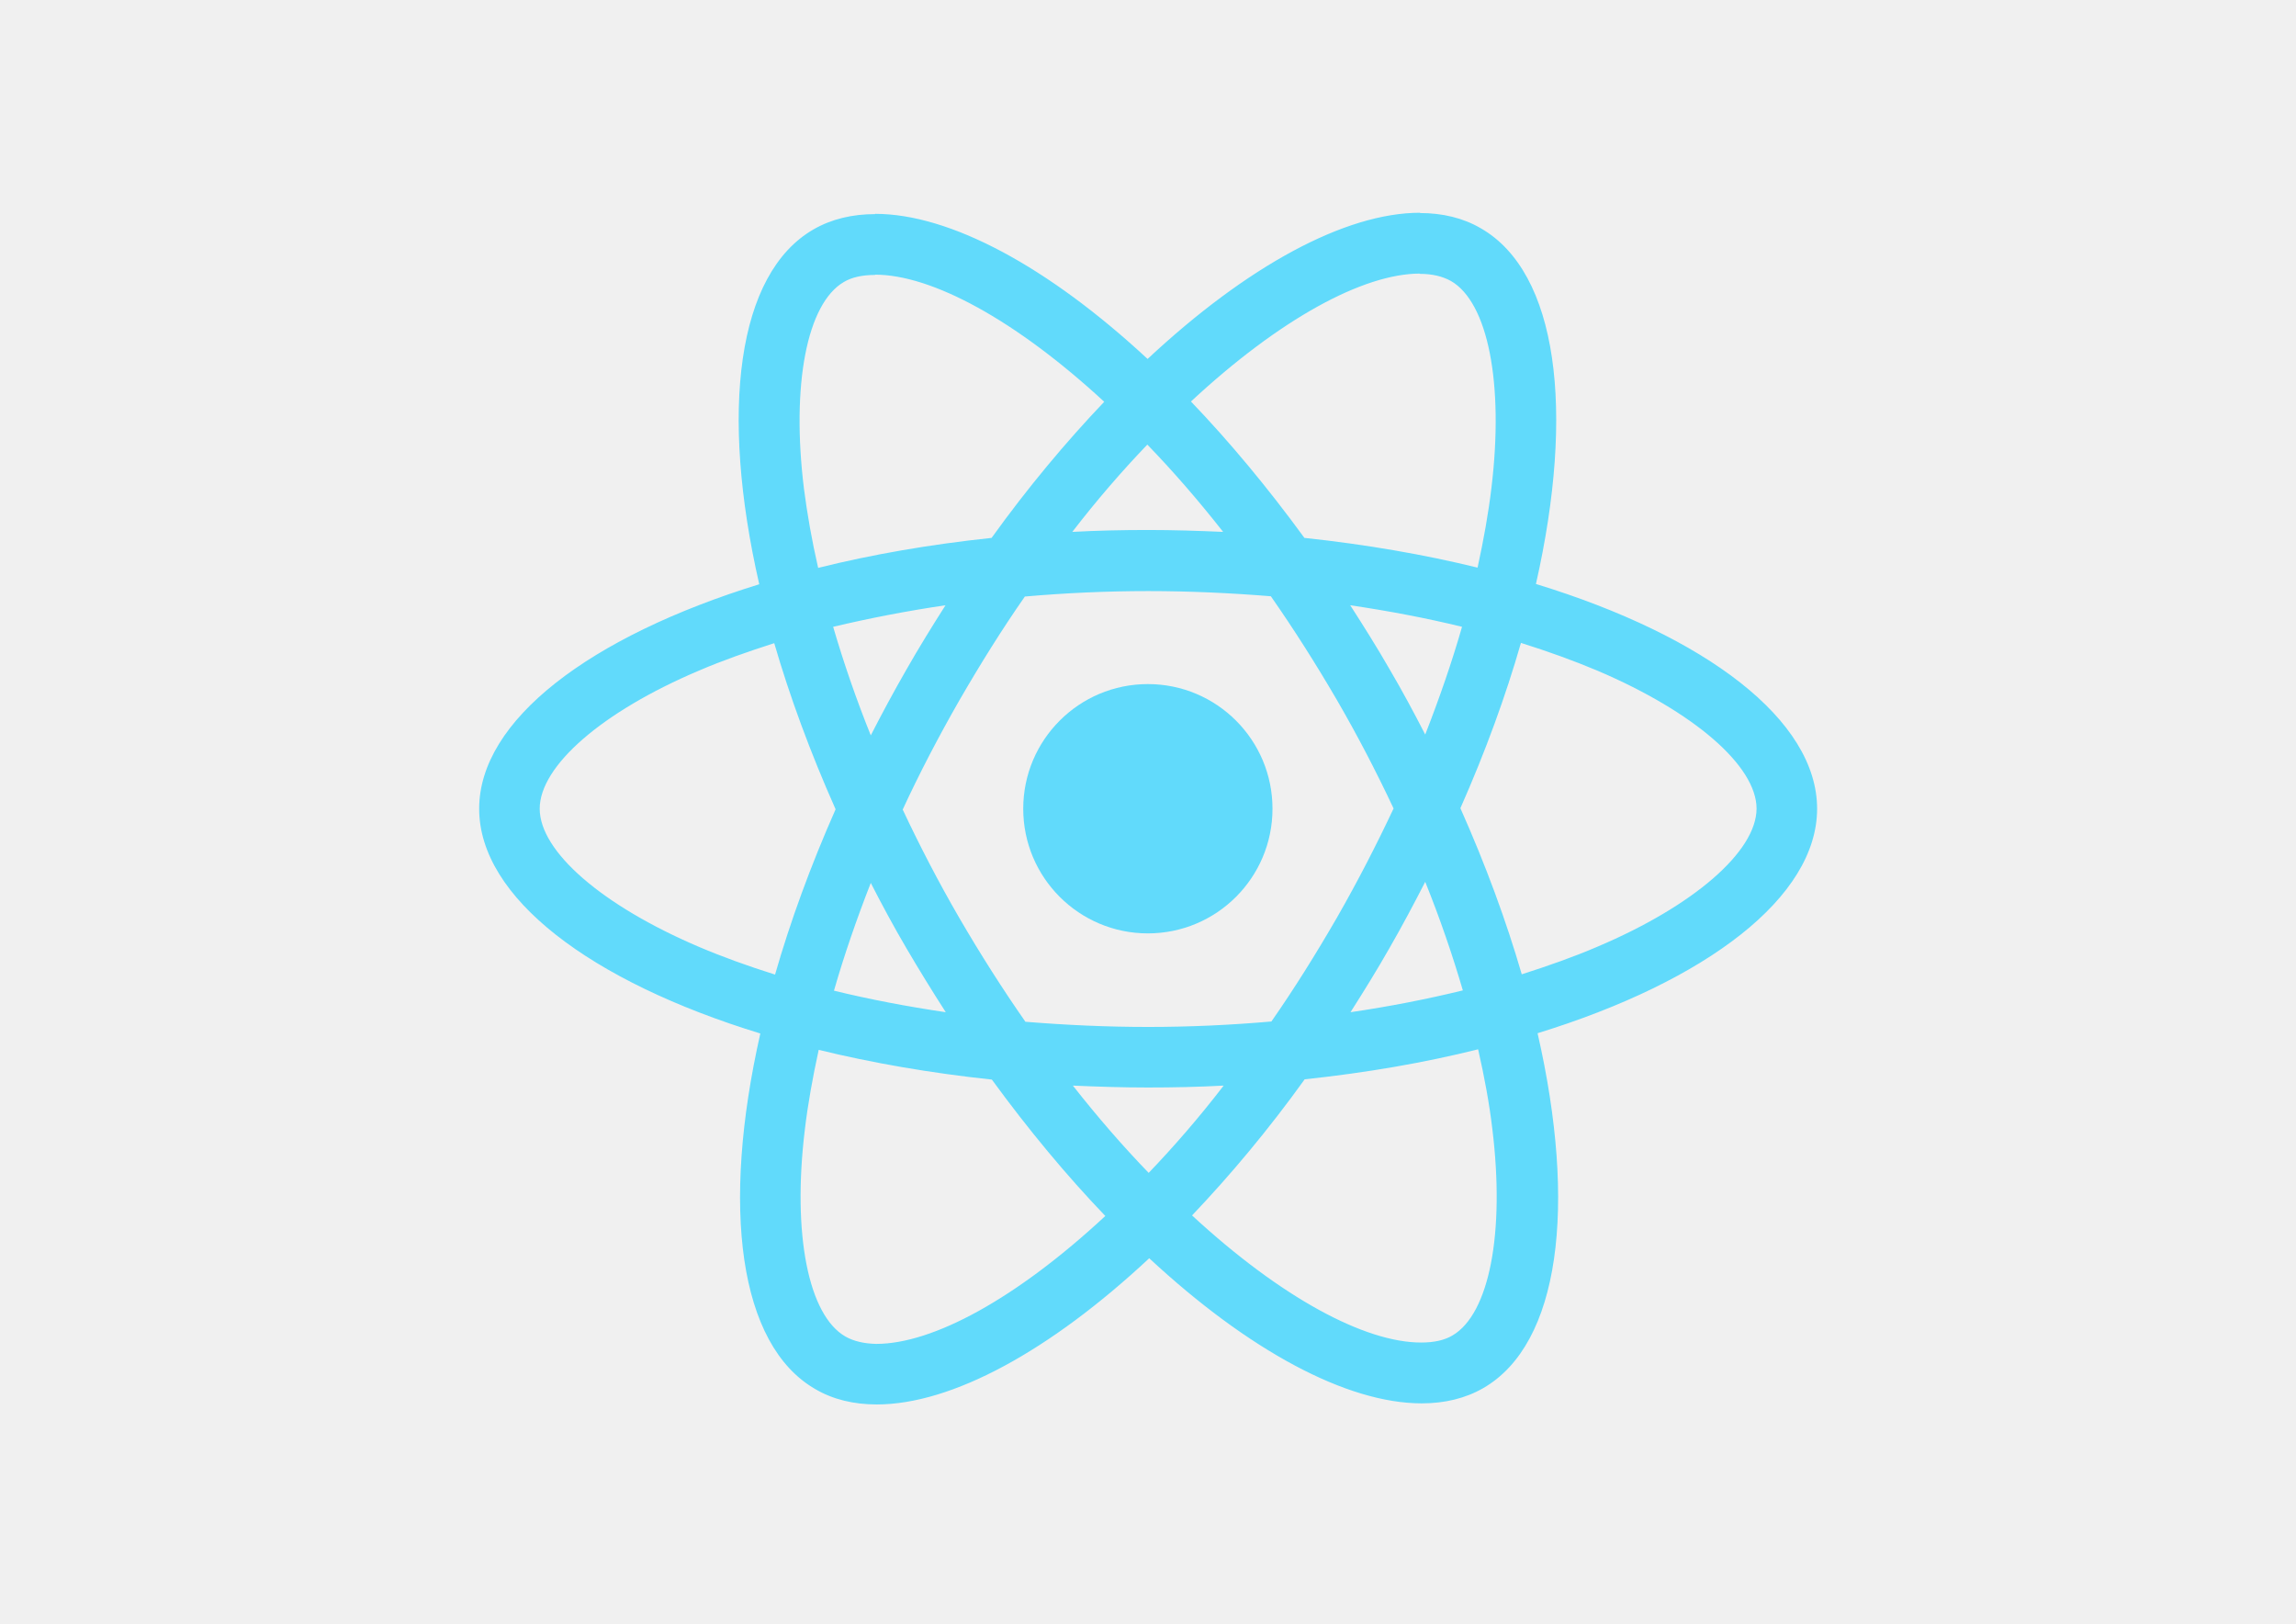
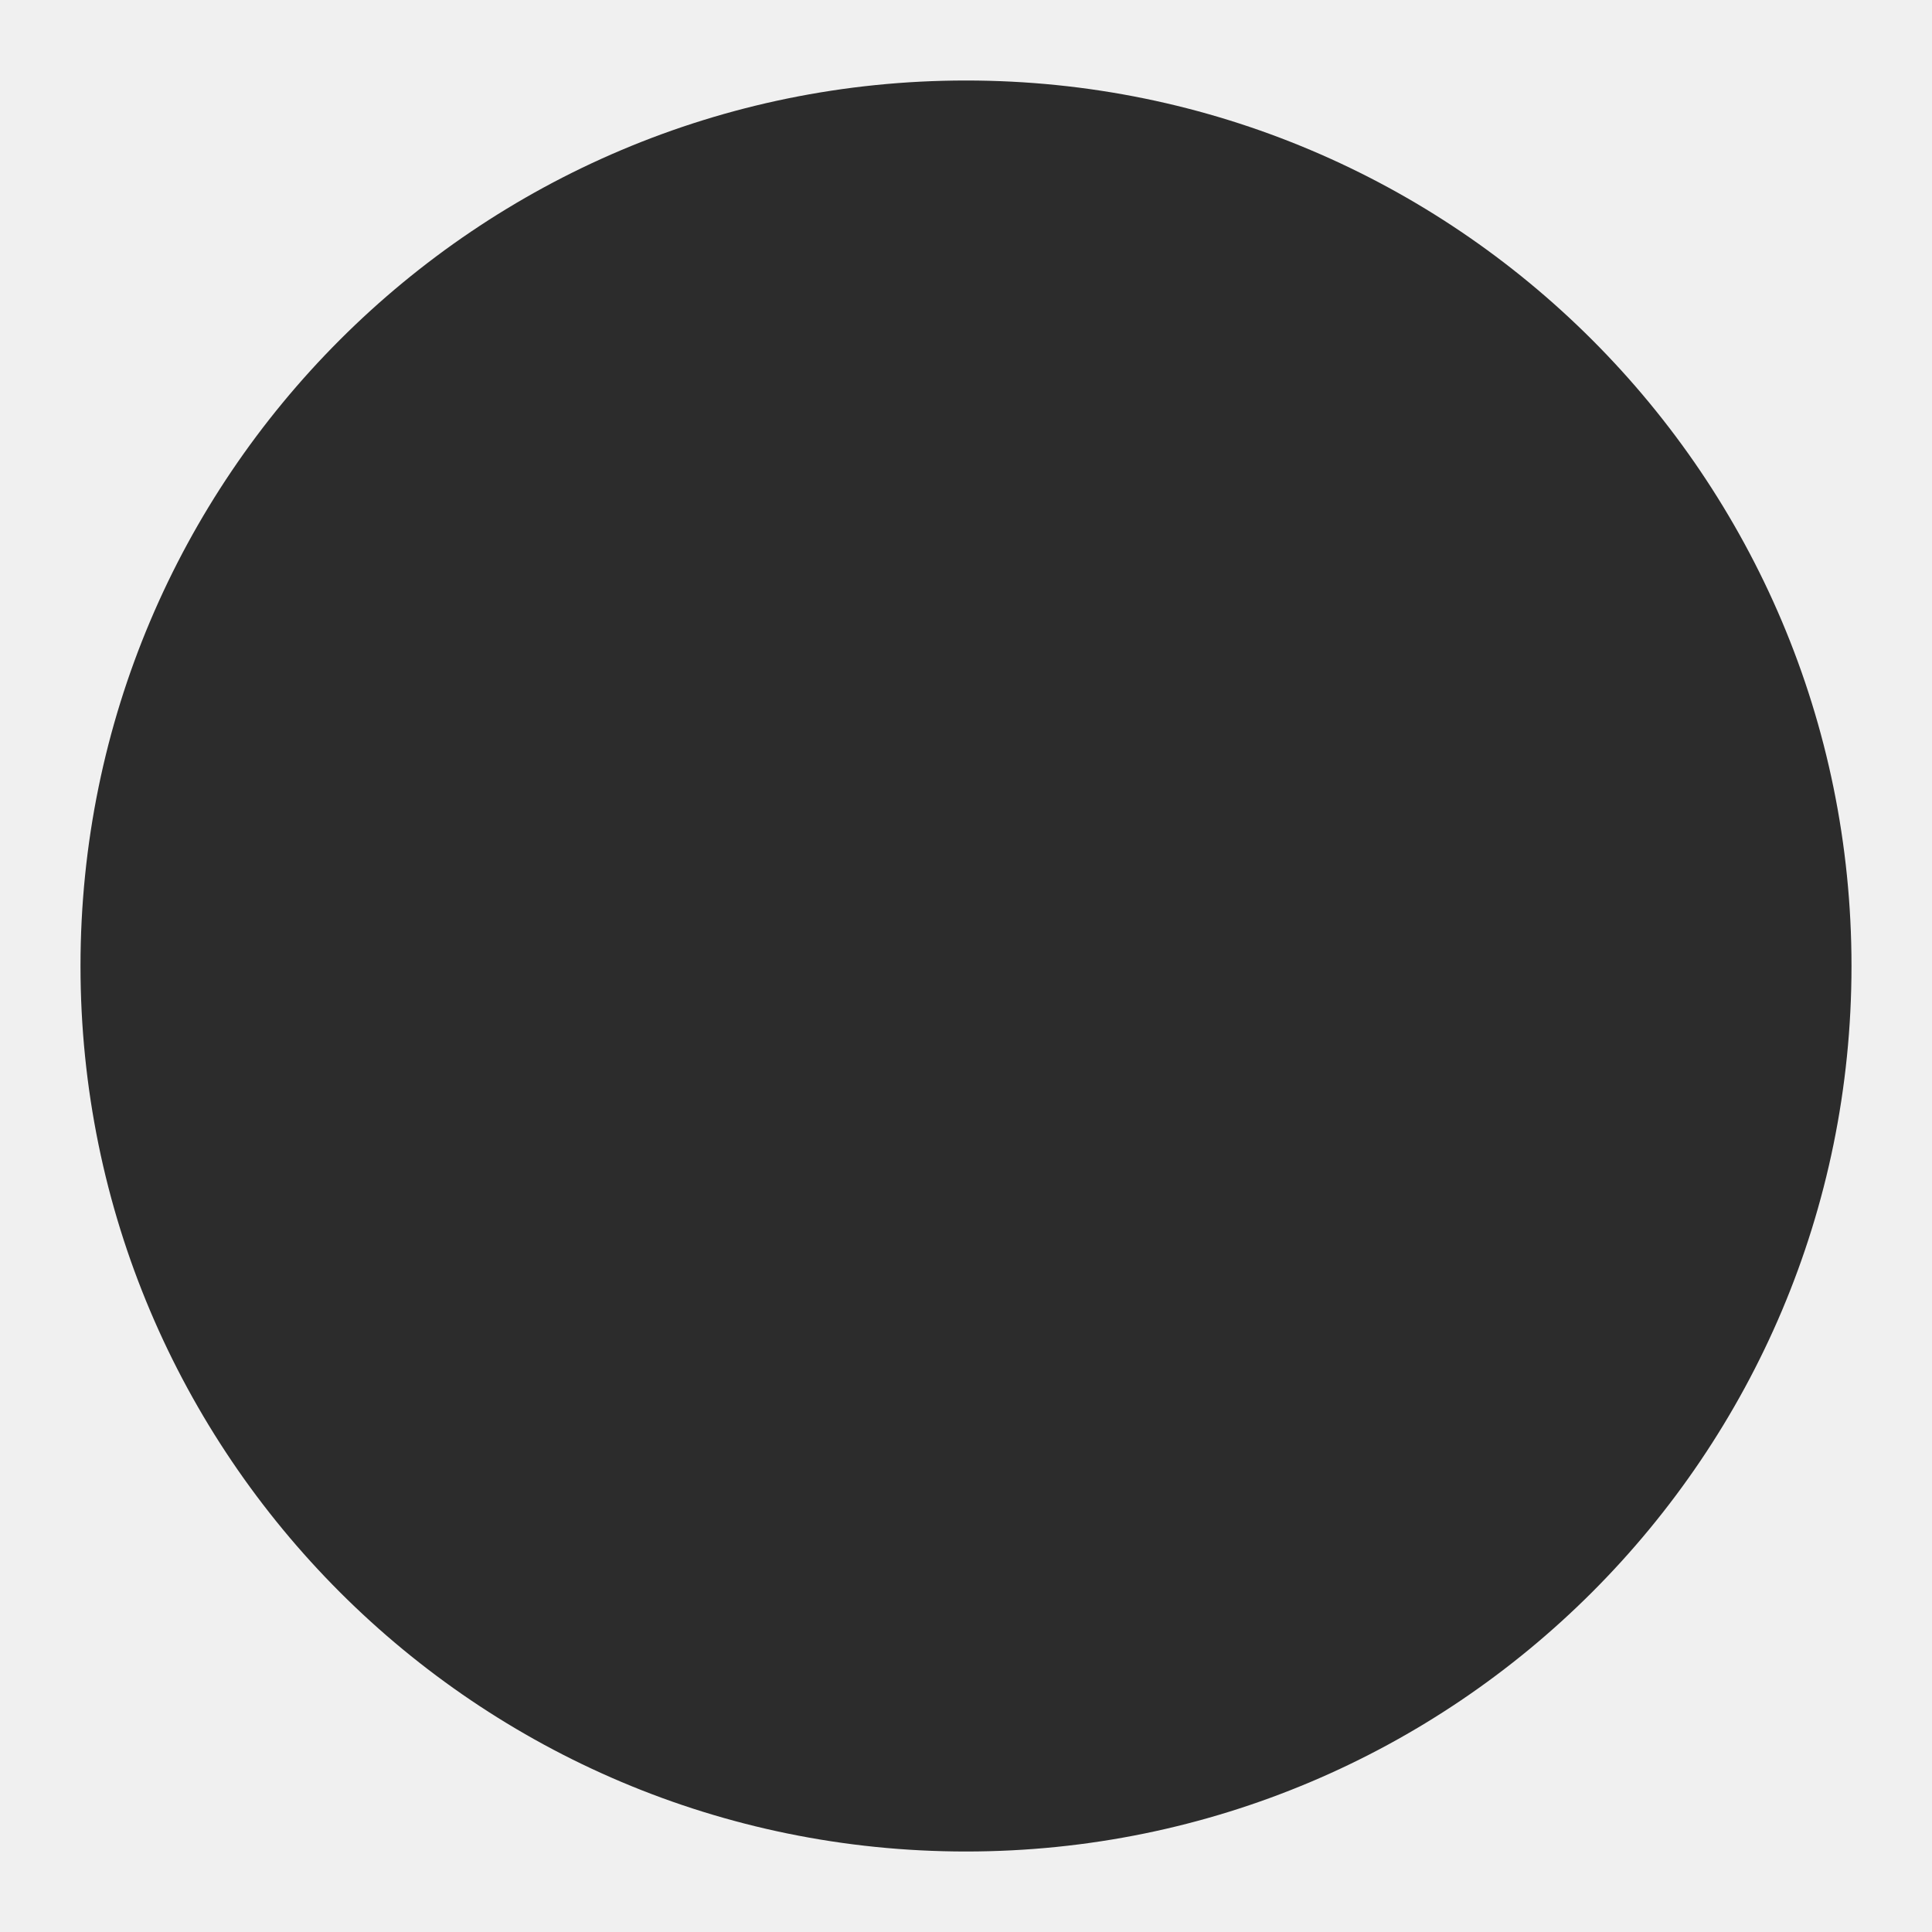
- <svg xmlns="http://www.w3.org/2000/svg" viewBox="0 0 841.9 595.3">
-   <g fill="#61DAFB">
-     <path d="M666.3 296.5c0-32.5-40.7-63.3-103.1-82.4 14.4-63.6 8-114.2-20.2-130.4-6.5-3.8-14.1-5.6-22.4-5.6v22.3c4.6 0 8.3.9 11.4 2.6 13.6 7.8 19.5 37.5 14.9 75.7-1.1 9.4-2.9 19.3-5.1 29.4-19.6-4.8-41-8.5-63.5-10.9-13.5-18.5-27.5-35.3-41.6-50 32.6-30.3 63.2-46.9 84-46.9V78c-27.5 0-63.5 19.6-99.9 53.6-36.4-33.8-72.4-53.2-99.9-53.2v22.3c20.7 0 51.4 16.5 84 46.6-14 14.7-28 31.4-41.3 49.9-22.6 2.4-44 6.1-63.6 11-2.3-10-4-19.7-5.2-29-4.7-38.2 1.1-67.9 14.6-75.8 3-1.8 6.9-2.6 11.5-2.6V78.5c-8.4 0-16 1.8-22.6 5.6-28.1 16.2-34.4 66.7-19.9 130.1-62.2 19.2-102.7 49.9-102.7 82.3 0 32.5 40.7 63.3 103.1 82.4-14.4 63.6-8 114.2 20.2 130.4 6.5 3.8 14.1 5.6 22.5 5.6 27.5 0 63.5-19.6 99.9-53.6 36.4 33.8 72.4 53.2 99.9 53.2 8.4 0 16-1.8 22.6-5.6 28.1-16.2 34.4-66.7 19.9-130.1 62-19.1 102.5-49.9 102.5-82.3zm-130.2-66.7c-3.7 12.9-8.3 26.2-13.5 39.5-4.1-8-8.4-16-13.1-24-4.6-8-9.5-15.8-14.4-23.4 14.2 2.1 27.9 4.7 41 7.9zm-45.8 106.5c-7.8 13.5-15.8 26.3-24.1 38.2-14.9 1.3-30 2-45.2 2-15.1 0-30.2-.7-45-1.9-8.3-11.9-16.4-24.6-24.2-38-7.6-13.1-14.5-26.4-20.8-39.8 6.2-13.4 13.2-26.8 20.7-39.9 7.8-13.5 15.8-26.3 24.1-38.2 14.9-1.3 30-2 45.2-2 15.1 0 30.2.7 45 1.9 8.3 11.9 16.4 24.6 24.2 38 7.6 13.1 14.5 26.4 20.8 39.8-6.3 13.4-13.2 26.8-20.7 39.9zm32.3-13c5.4 13.4 10 26.8 13.8 39.8-13.1 3.2-26.9 5.9-41.2 8 4.9-7.7 9.8-15.6 14.4-23.7 4.6-8 8.9-16.1 13-24.1zM421.2 430c-9.3-9.6-18.6-20.3-27.8-32 9 .4 18.2.7 27.5.7 9.4 0 18.7-.2 27.8-.7-9 11.7-18.3 22.4-27.5 32zm-74.4-58.9c-14.2-2.1-27.9-4.7-41-7.9 3.7-12.9 8.3-26.2 13.5-39.5 4.1 8 8.4 16 13.1 24 4.7 8 9.5 15.8 14.4 23.4zM420.7 163c9.3 9.6 18.6 20.3 27.8 32-9-.4-18.2-.7-27.5-.7-9.4 0-18.7.2-27.8.7 9-11.7 18.3-22.4 27.5-32zm-74 58.9c-4.9 7.7-9.8 15.6-14.4 23.7-4.6 8-8.9 16-13 24-5.4-13.4-10-26.8-13.8-39.8 13.1-3.1 26.9-5.8 41.2-7.9zm-90.5 125.2c-35.4-15.1-58.3-34.9-58.3-50.6 0-15.7 22.9-35.6 58.3-50.6 8.6-3.7 18-7 27.7-10.1 5.7 19.6 13.2 40 22.5 60.9-9.2 20.8-16.6 41.1-22.2 60.6-9.9-3.1-19.3-6.5-28-10.2zM310 490c-13.6-7.8-19.5-37.5-14.9-75.7 1.1-9.4 2.9-19.3 5.1-29.4 19.6 4.8 41 8.5 63.5 10.9 13.5 18.5 27.5 35.3 41.6 50-32.6 30.3-63.2 46.9-84 46.9-4.5-.1-8.3-1-11.3-2.7zm237.2-76.2c4.7 38.2-1.1 67.9-14.6 75.8-3 1.8-6.9 2.6-11.5 2.6-20.7 0-51.4-16.5-84-46.6 14-14.7 28-31.4 41.3-49.9 22.6-2.4 44-6.1 63.6-11 2.3 10.1 4.1 19.8 5.2 29.1zm38.5-66.7c-8.6 3.7-18 7-27.7 10.1-5.7-19.6-13.2-40-22.5-60.9 9.2-20.8 16.6-41.1 22.2-60.6 9.9 3.1 19.3 6.5 28.1 10.2 35.4 15.1 58.3 34.9 58.3 50.6-.1 15.7-23 35.6-58.4 50.6zM320.8 78.4z" />
-     <circle cx="420.9" cy="296.5" r="45.7" />
-     <path d="M520.5 78.1z" />
+ <svg xmlns="http://www.w3.org/2000/svg" width="192" height="192" viewBox="0 0 192 192" id="svg2" version="1.1">
+   <defs id="defs4" />
+   <g id="layer1" transform="translate(0,-860.3622)" style="display:none">
+     <path style="fill:none;fill-rule:evenodd;stroke:#000000;stroke-width:0.1;stroke-linecap:butt;stroke-linejoin:miter;stroke-miterlimit:4;stroke-dasharray:none;stroke-opacity:1" d="m 0,860.362 192,192" id="path4218" />
+     <path style="fill:none;fill-rule:evenodd;stroke:#000000;stroke-width:0.1;stroke-linecap:butt;stroke-linejoin:miter;stroke-miterlimit:4;stroke-dasharray:none;stroke-opacity:1" d="m 0,1052.362 192,-192" id="path4220" />
+     <path style="fill:none;fill-rule:evenodd;stroke:#000000;stroke-width:0.1;stroke-linecap:butt;stroke-linejoin:miter;stroke-miterlimit:4;stroke-dasharray:none;stroke-opacity:1" d="m 0,956.362 192,0" id="path4222" />
+     <path style="fill:none;fill-rule:evenodd;stroke:#000000;stroke-width:0.1;stroke-linecap:butt;stroke-linejoin:miter;stroke-miterlimit:4;stroke-dasharray:none;stroke-opacity:1" d="m 96,860.362 0,192" id="path4224" />
+     <rect style="fill:none;fill-opacity:1;stroke:#000000;stroke-width:0.1;stroke-linecap:round;stroke-linejoin:round;stroke-miterlimit:4;stroke-dasharray:none;stroke-opacity:1" id="rect4234" width="176" height="128" x="8" y="892.362" ry="12" />
+     <rect style="fill:none;fill-opacity:1;stroke:#000000;stroke-width:0.1;stroke-linecap:round;stroke-linejoin:round;stroke-miterlimit:4;stroke-dasharray:none;stroke-opacity:1" id="rect4236" width="128" height="176" x="32" y="868.362" ry="12" />
+     <rect style="fill:none;fill-opacity:1;stroke:#000000;stroke-width:0.1;stroke-linecap:round;stroke-linejoin:round;stroke-miterlimit:4;stroke-dasharray:none;stroke-opacity:1" id="rect4238" width="152" height="152" x="20" y="880.362" ry="12" />
+     <circle style="fill:none;fill-opacity:1;stroke:#000000;stroke-width:0.1;stroke-linecap:round;stroke-linejoin:round;stroke-miterlimit:4;stroke-dasharray:none;stroke-opacity:1" id="path4240" cx="96" cy="956.362" r="88" />
+     <path style="fill:none;fill-rule:evenodd;stroke:#000000;stroke-width:0.1;stroke-linecap:butt;stroke-linejoin:miter;stroke-miterlimit:4;stroke-dasharray:none;stroke-opacity:1" d="m 0,984.362 192,0" id="path4244" />
+     <path style="fill:none;fill-rule:evenodd;stroke:#000000;stroke-width:0.1;stroke-linecap:butt;stroke-linejoin:miter;stroke-miterlimit:4;stroke-dasharray:none;stroke-opacity:1" d="m 0,928.362 192,0" id="path4246" />
+     <path style="fill:none;fill-rule:evenodd;stroke:#000000;stroke-width:0.1;stroke-linecap:butt;stroke-linejoin:miter;stroke-miterlimit:4;stroke-dasharray:none;stroke-opacity:1" d="m 68,1052.362 0,-192" id="path4250" />
+     <path style="fill:none;fill-rule:evenodd;stroke:#000000;stroke-width:0.1;stroke-linecap:butt;stroke-linejoin:miter;stroke-miterlimit:4;stroke-dasharray:none;stroke-opacity:1" d="m 124,1052.362 0,-192" id="path4252" />
+     <circle style="fill:none;fill-opacity:1;stroke:#000000;stroke-width:0.1;stroke-linecap:round;stroke-linejoin:round;stroke-miterlimit:4;stroke-dasharray:none;stroke-opacity:1" id="path4254" cx="96" cy="956.362" r="39.625" />
+   </g>
+   <g id="layer3" style="display:inline">
+     <circle style="opacity:1;fill:#2c2c2c;fill-opacity:1;fill-rule:nonzero;stroke:none;stroke-width:0.1;stroke-linecap:round;stroke-linejoin:round;stroke-miterlimit:4;stroke-dasharray:none;stroke-opacity:1" id="path4204" cx="96" cy="96" r="88" />
+   </g>
+   <g id="layer2">
+     <flowRoot xml:space="preserve" id="flowRoot4207" style="font-style:normal;font-weight:normal;font-size:50px;line-height:142%;font-family:sans-serif;letter-spacing:0px;word-spacing:0px;fill:#000000;fill-opacity:1;stroke:none;stroke-width:1px;stroke-linecap:butt;stroke-linejoin:miter;stroke-opacity:1;text-anchor:middle;text-align:center;">
+       <flowRegion id="flowRegion4209">
+         <rect id="rect4211" width="128" height="80" x="32" y="56" style="font-size:50px;line-height:142%;text-align:center;text-anchor:middle" />
+       </flowRegion>
+       <flowPara id="flowPara4213" style="fill:#ffffff;fill-opacity:1">YOU</flowPara>
+     </flowRoot>
  </g>
</svg>
